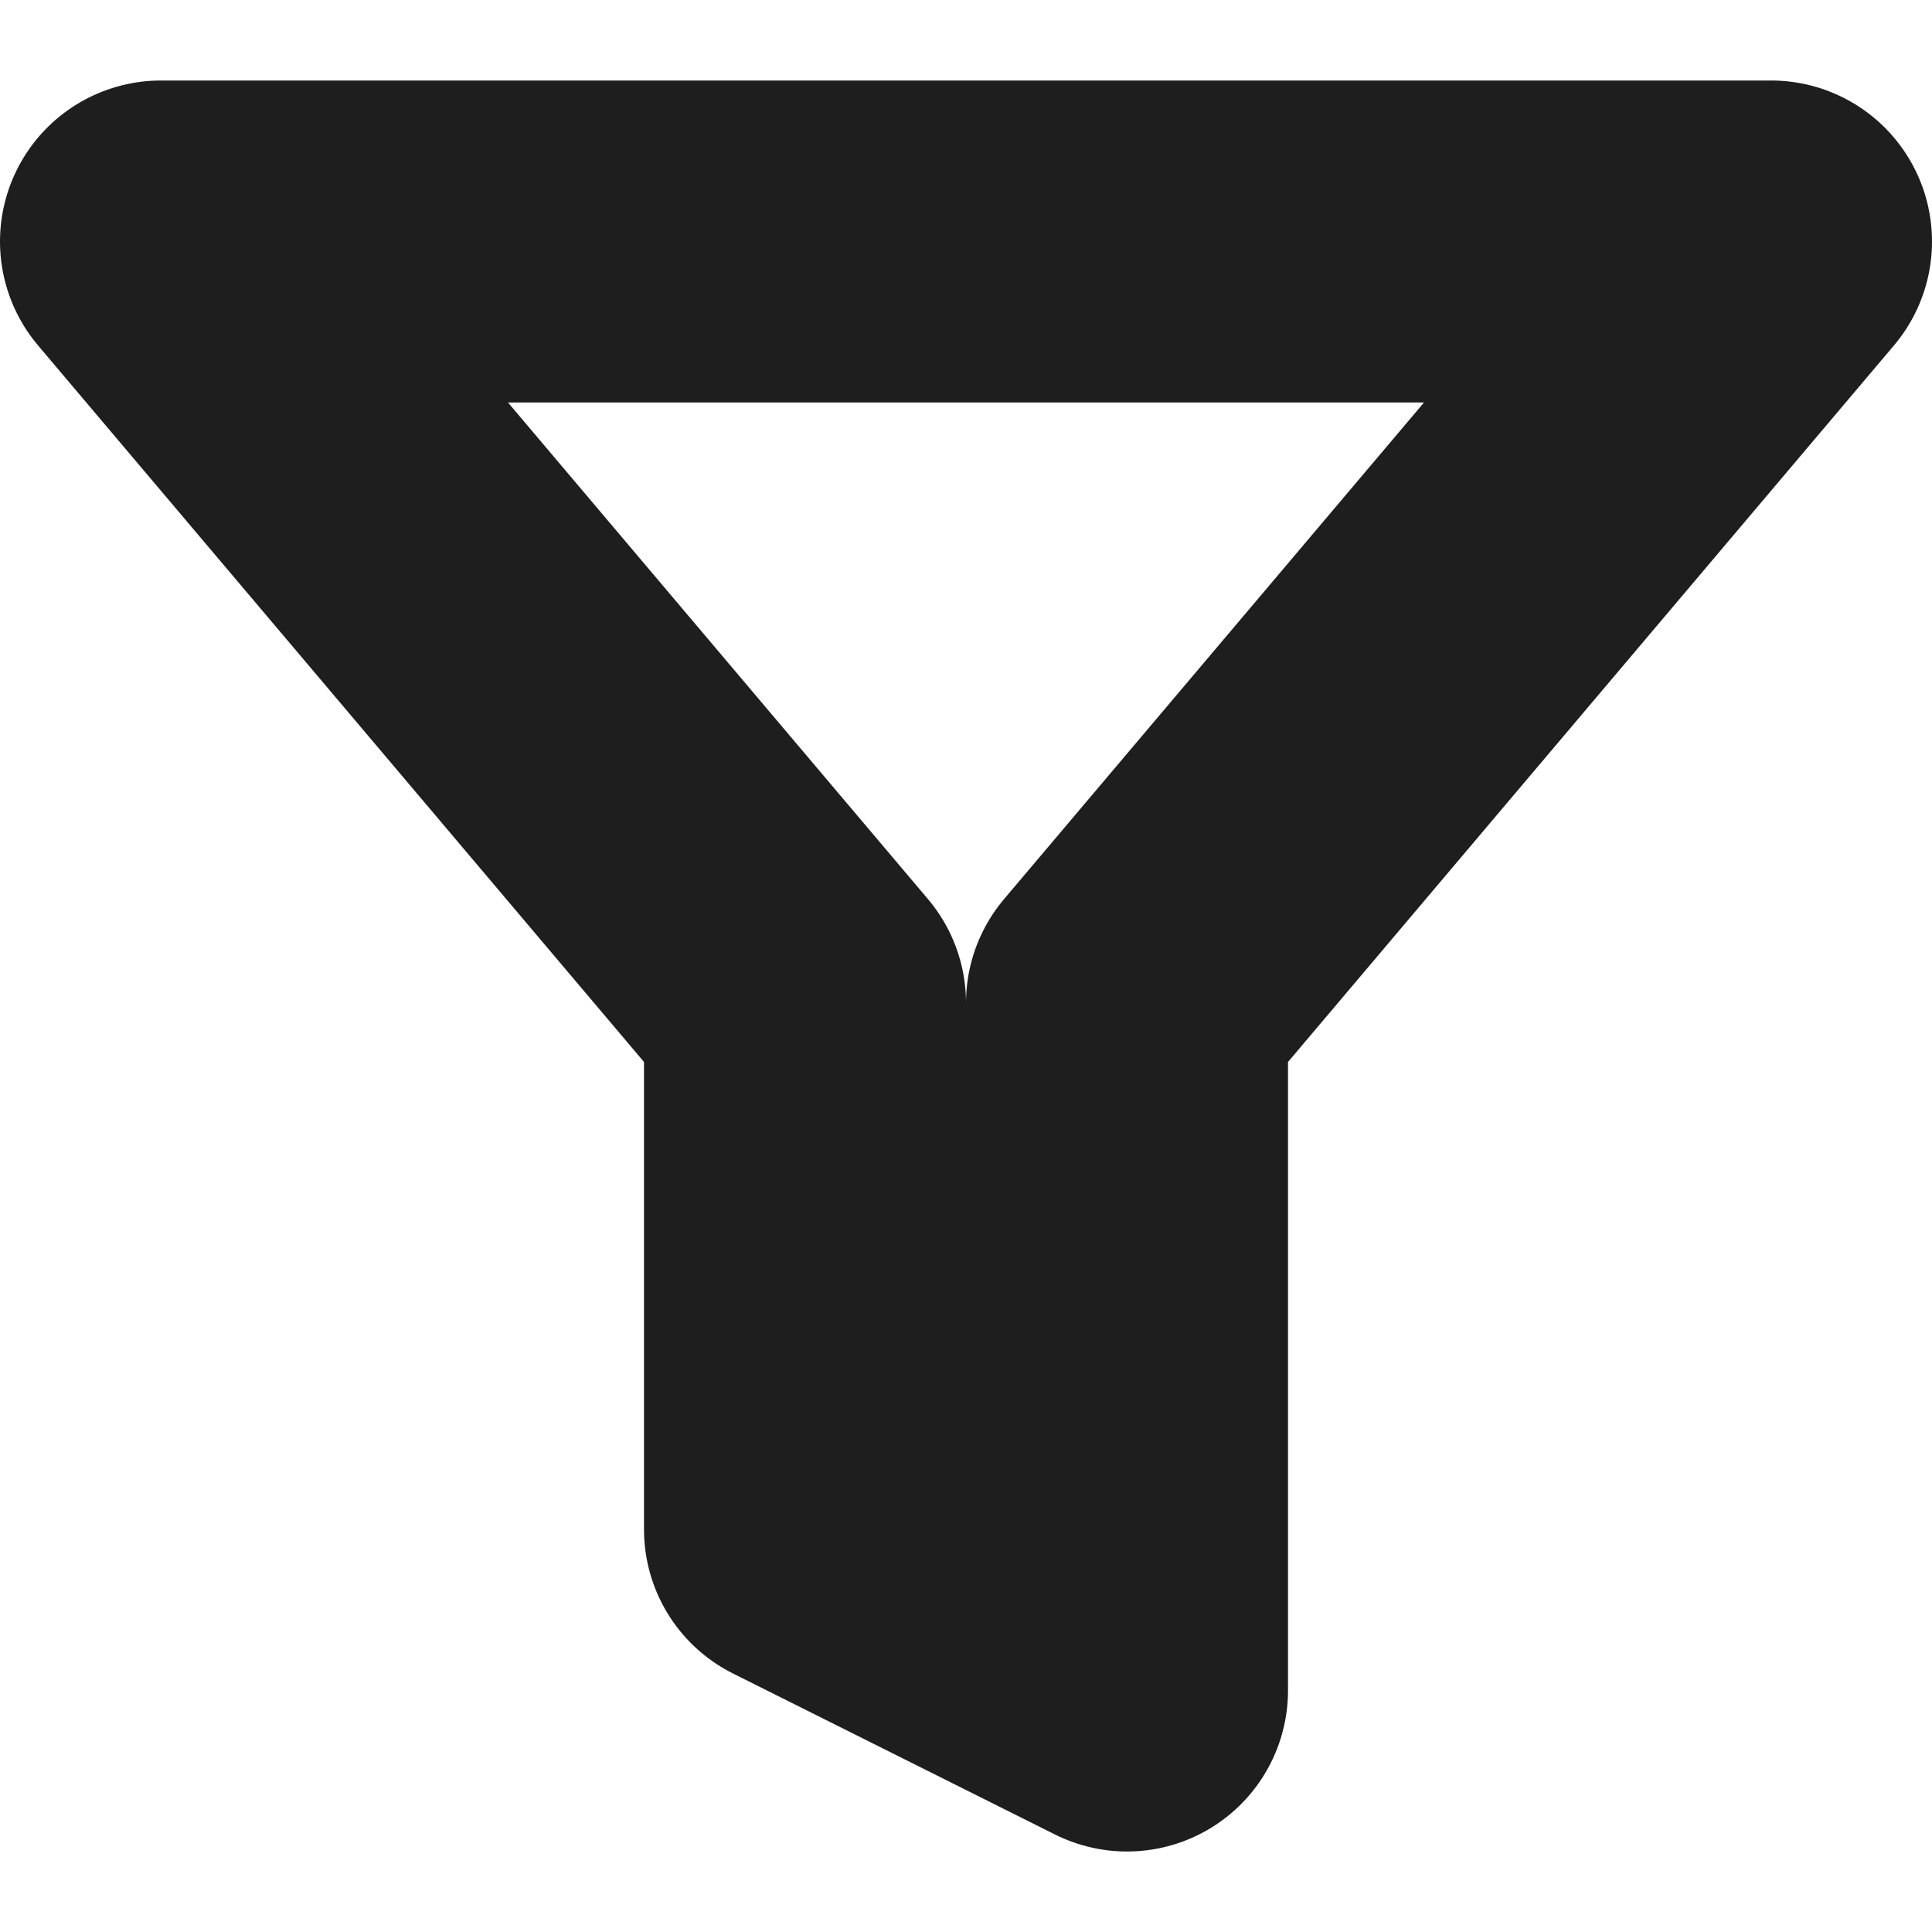
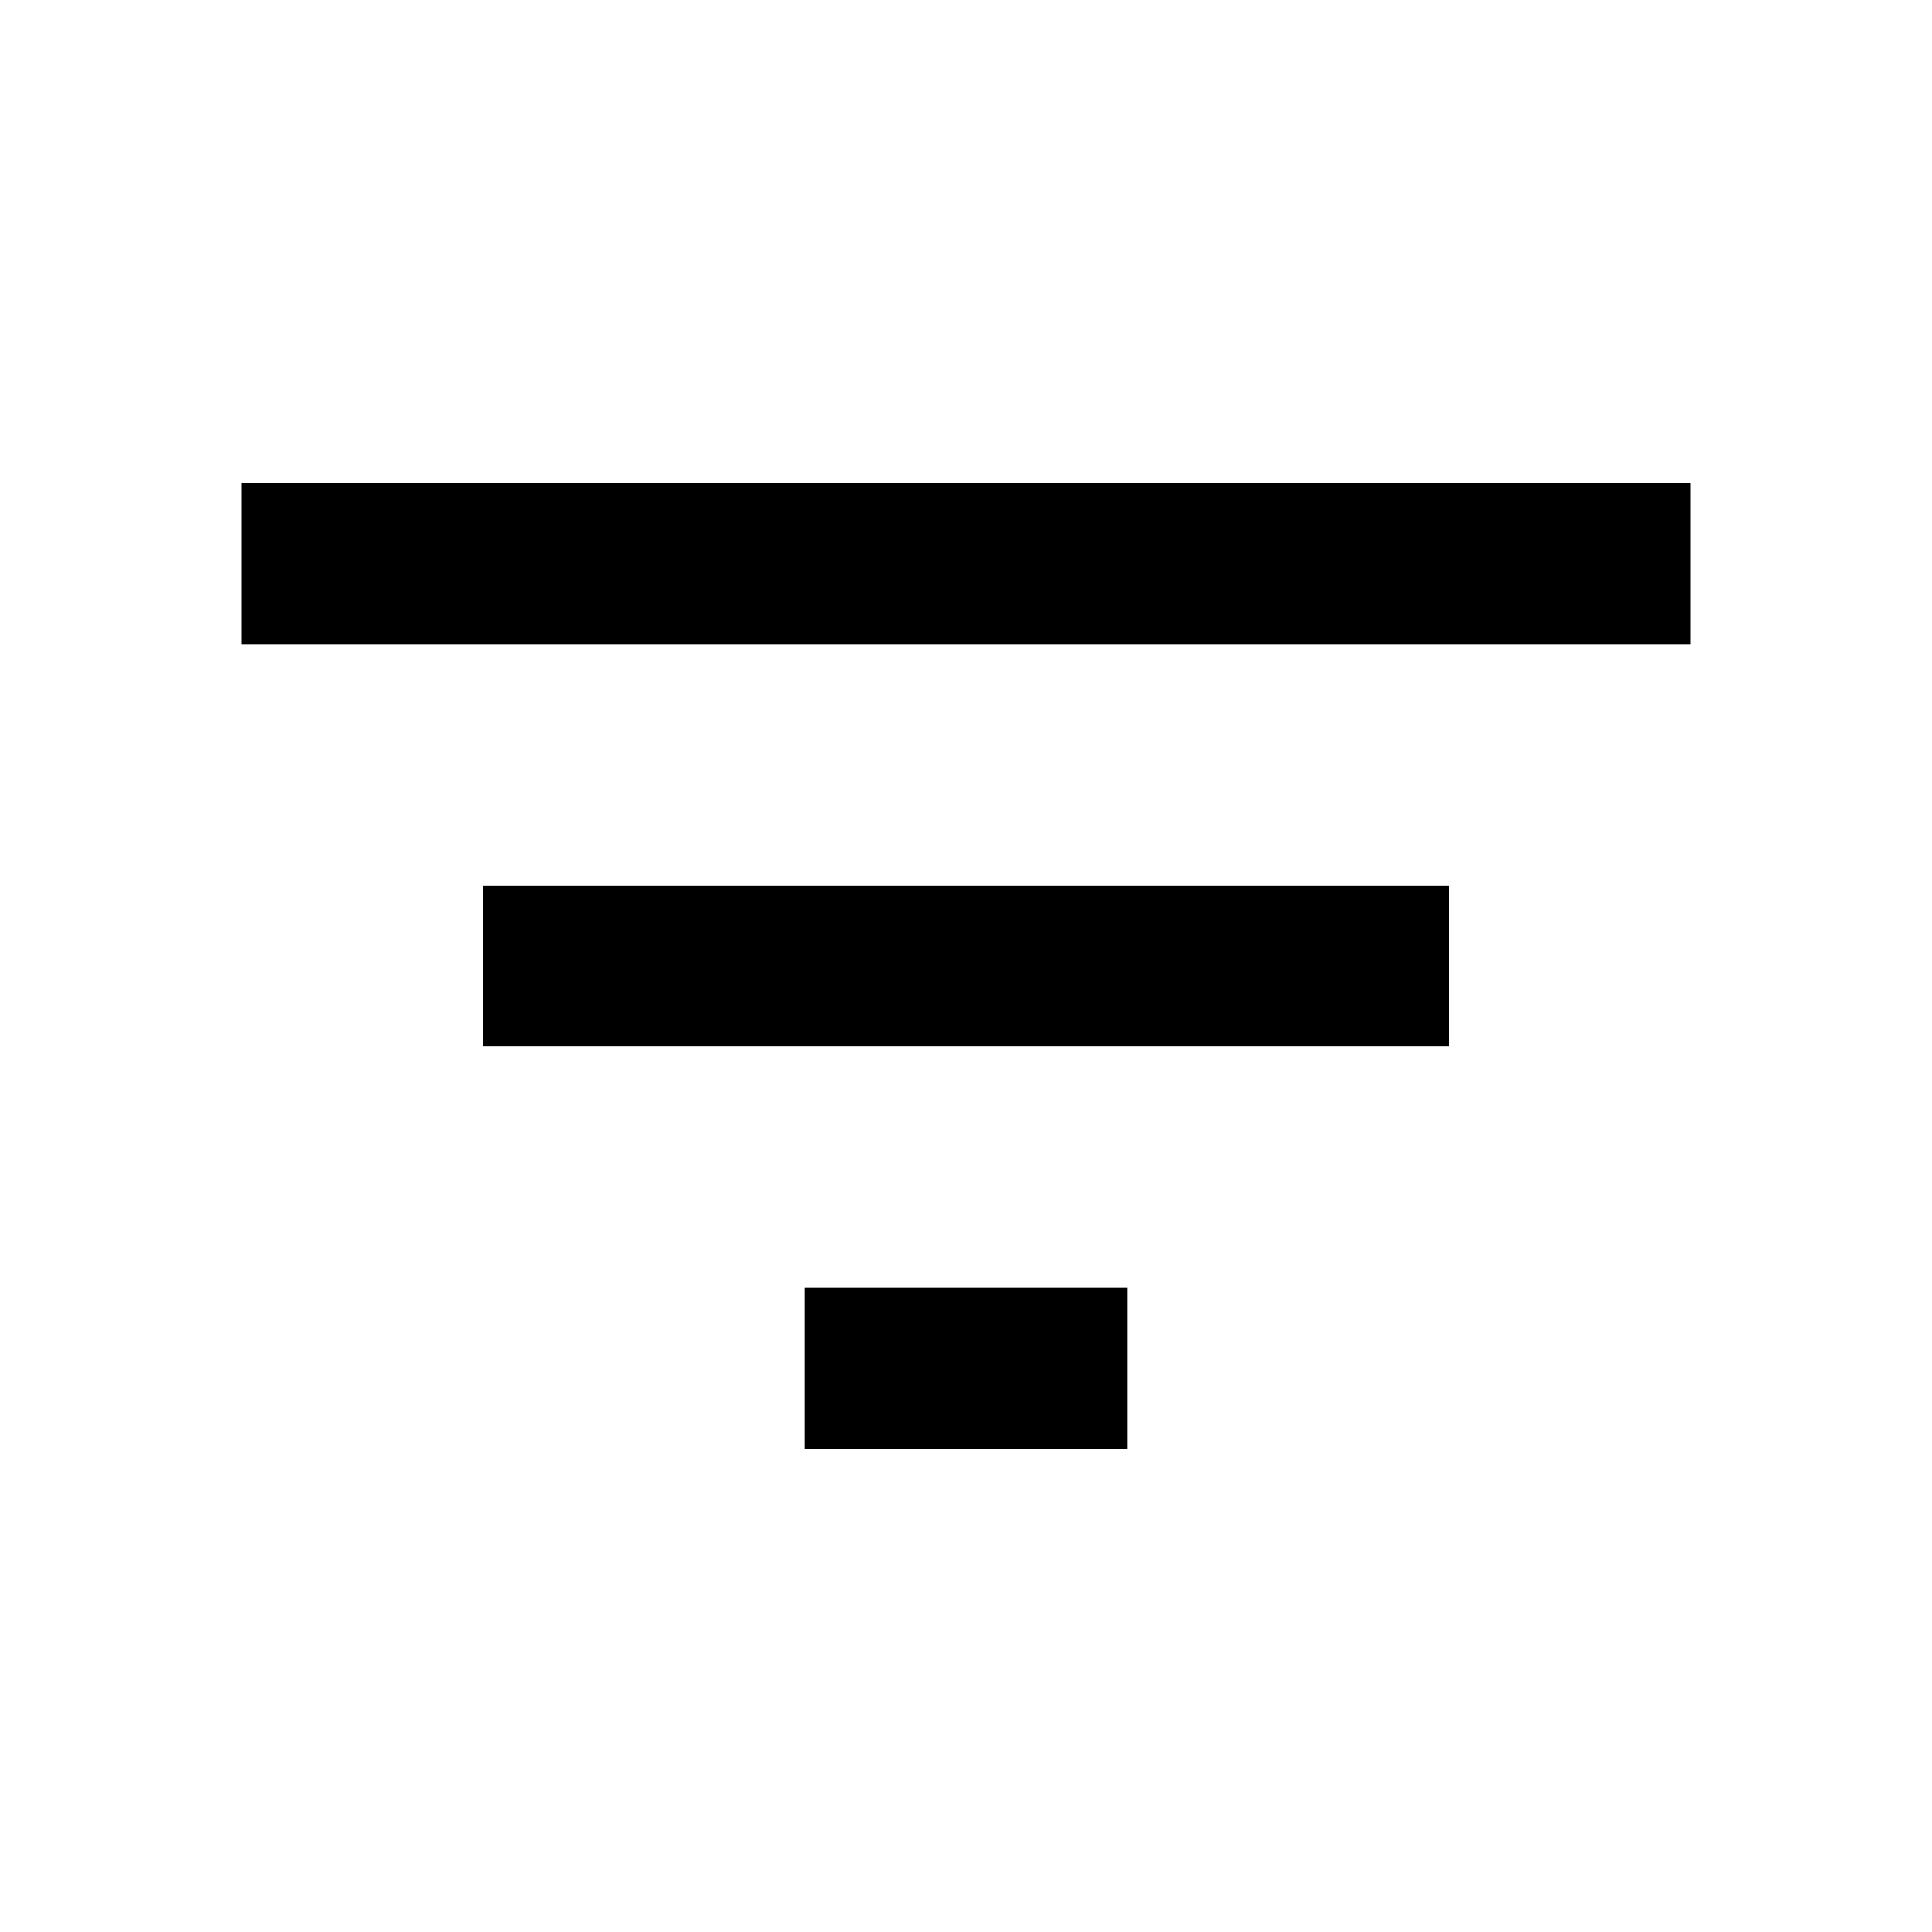
- <svg xmlns="http://www.w3.org/2000/svg" width="24" height="24" viewBox="0 0 24 24" fill="none">
-   <path d="M22 3H2L10 12.46V19L14 21V12.46L22 3Z" stroke="#1E1E1E" stroke-width="4" stroke-linecap="round" stroke-linejoin="round" />
+ <svg xmlns="http://www.w3.org/2000/svg" height="24px" viewBox="0 -960 960 960" width="24px" fill="#00000">
+   <path d="M400-240v-80h160v80H400ZM240-440v-80h480v80H240ZM120-640v-80h720v80H120Z" />
</svg>
